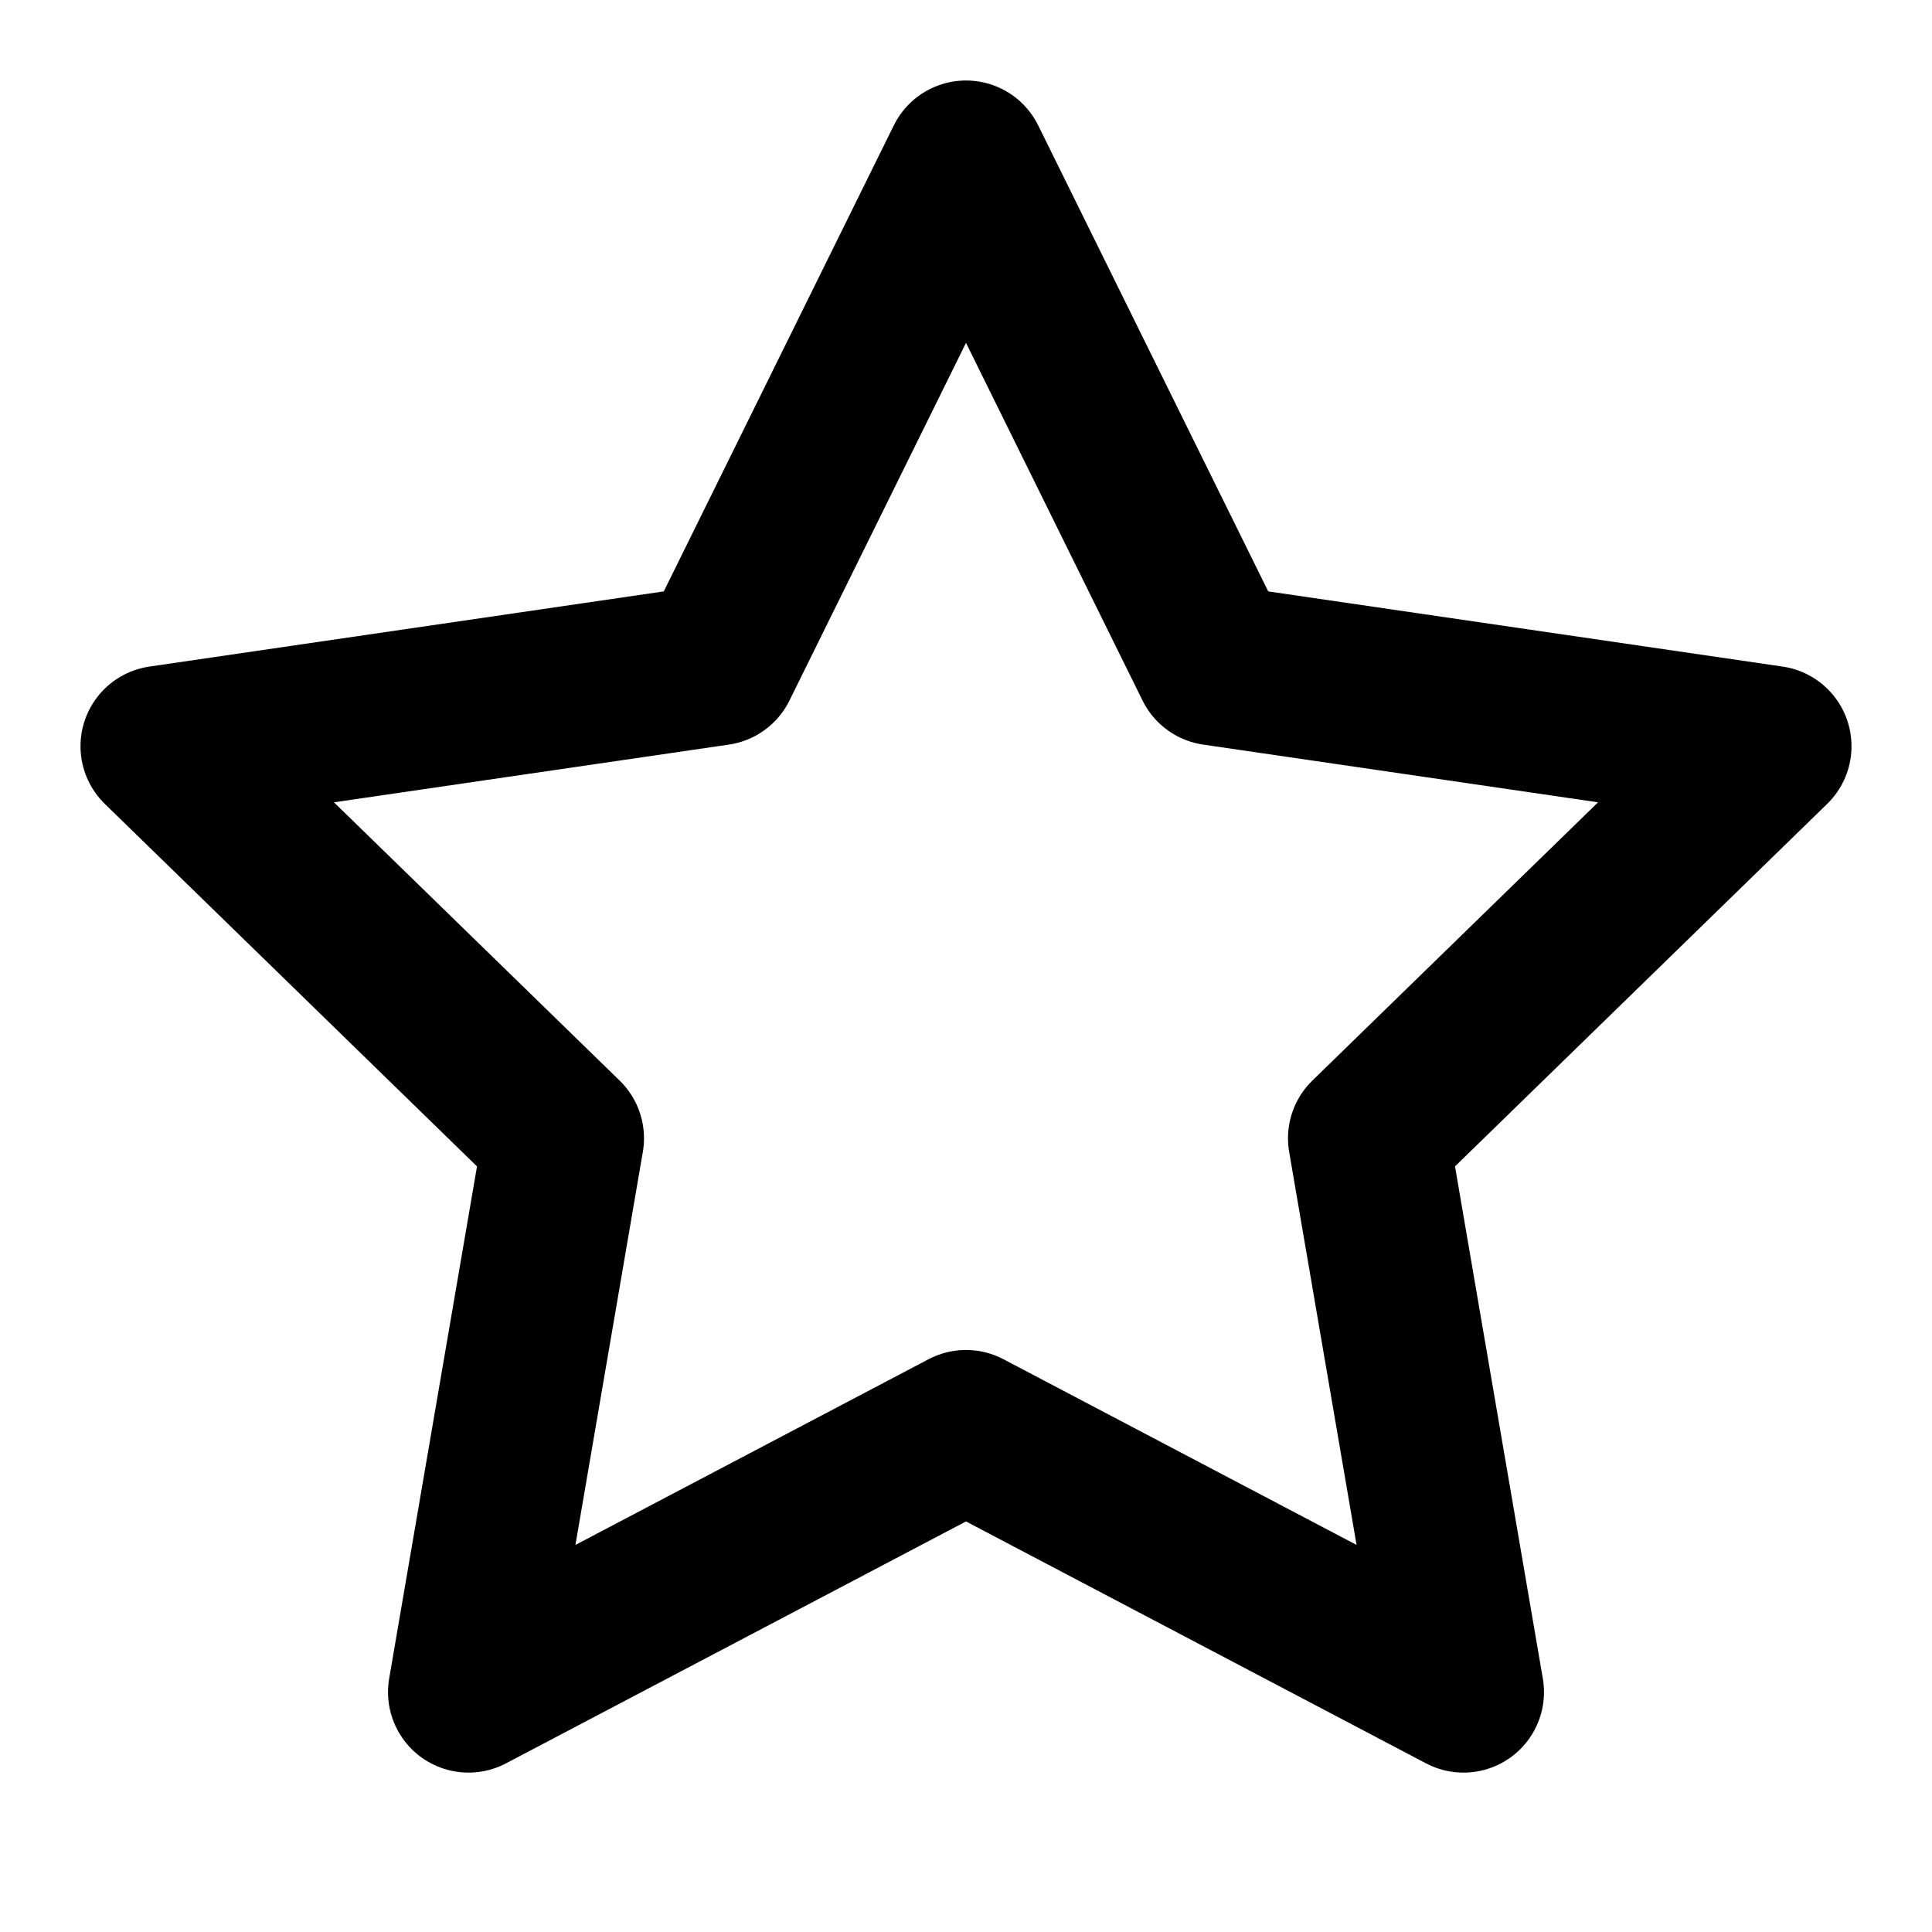
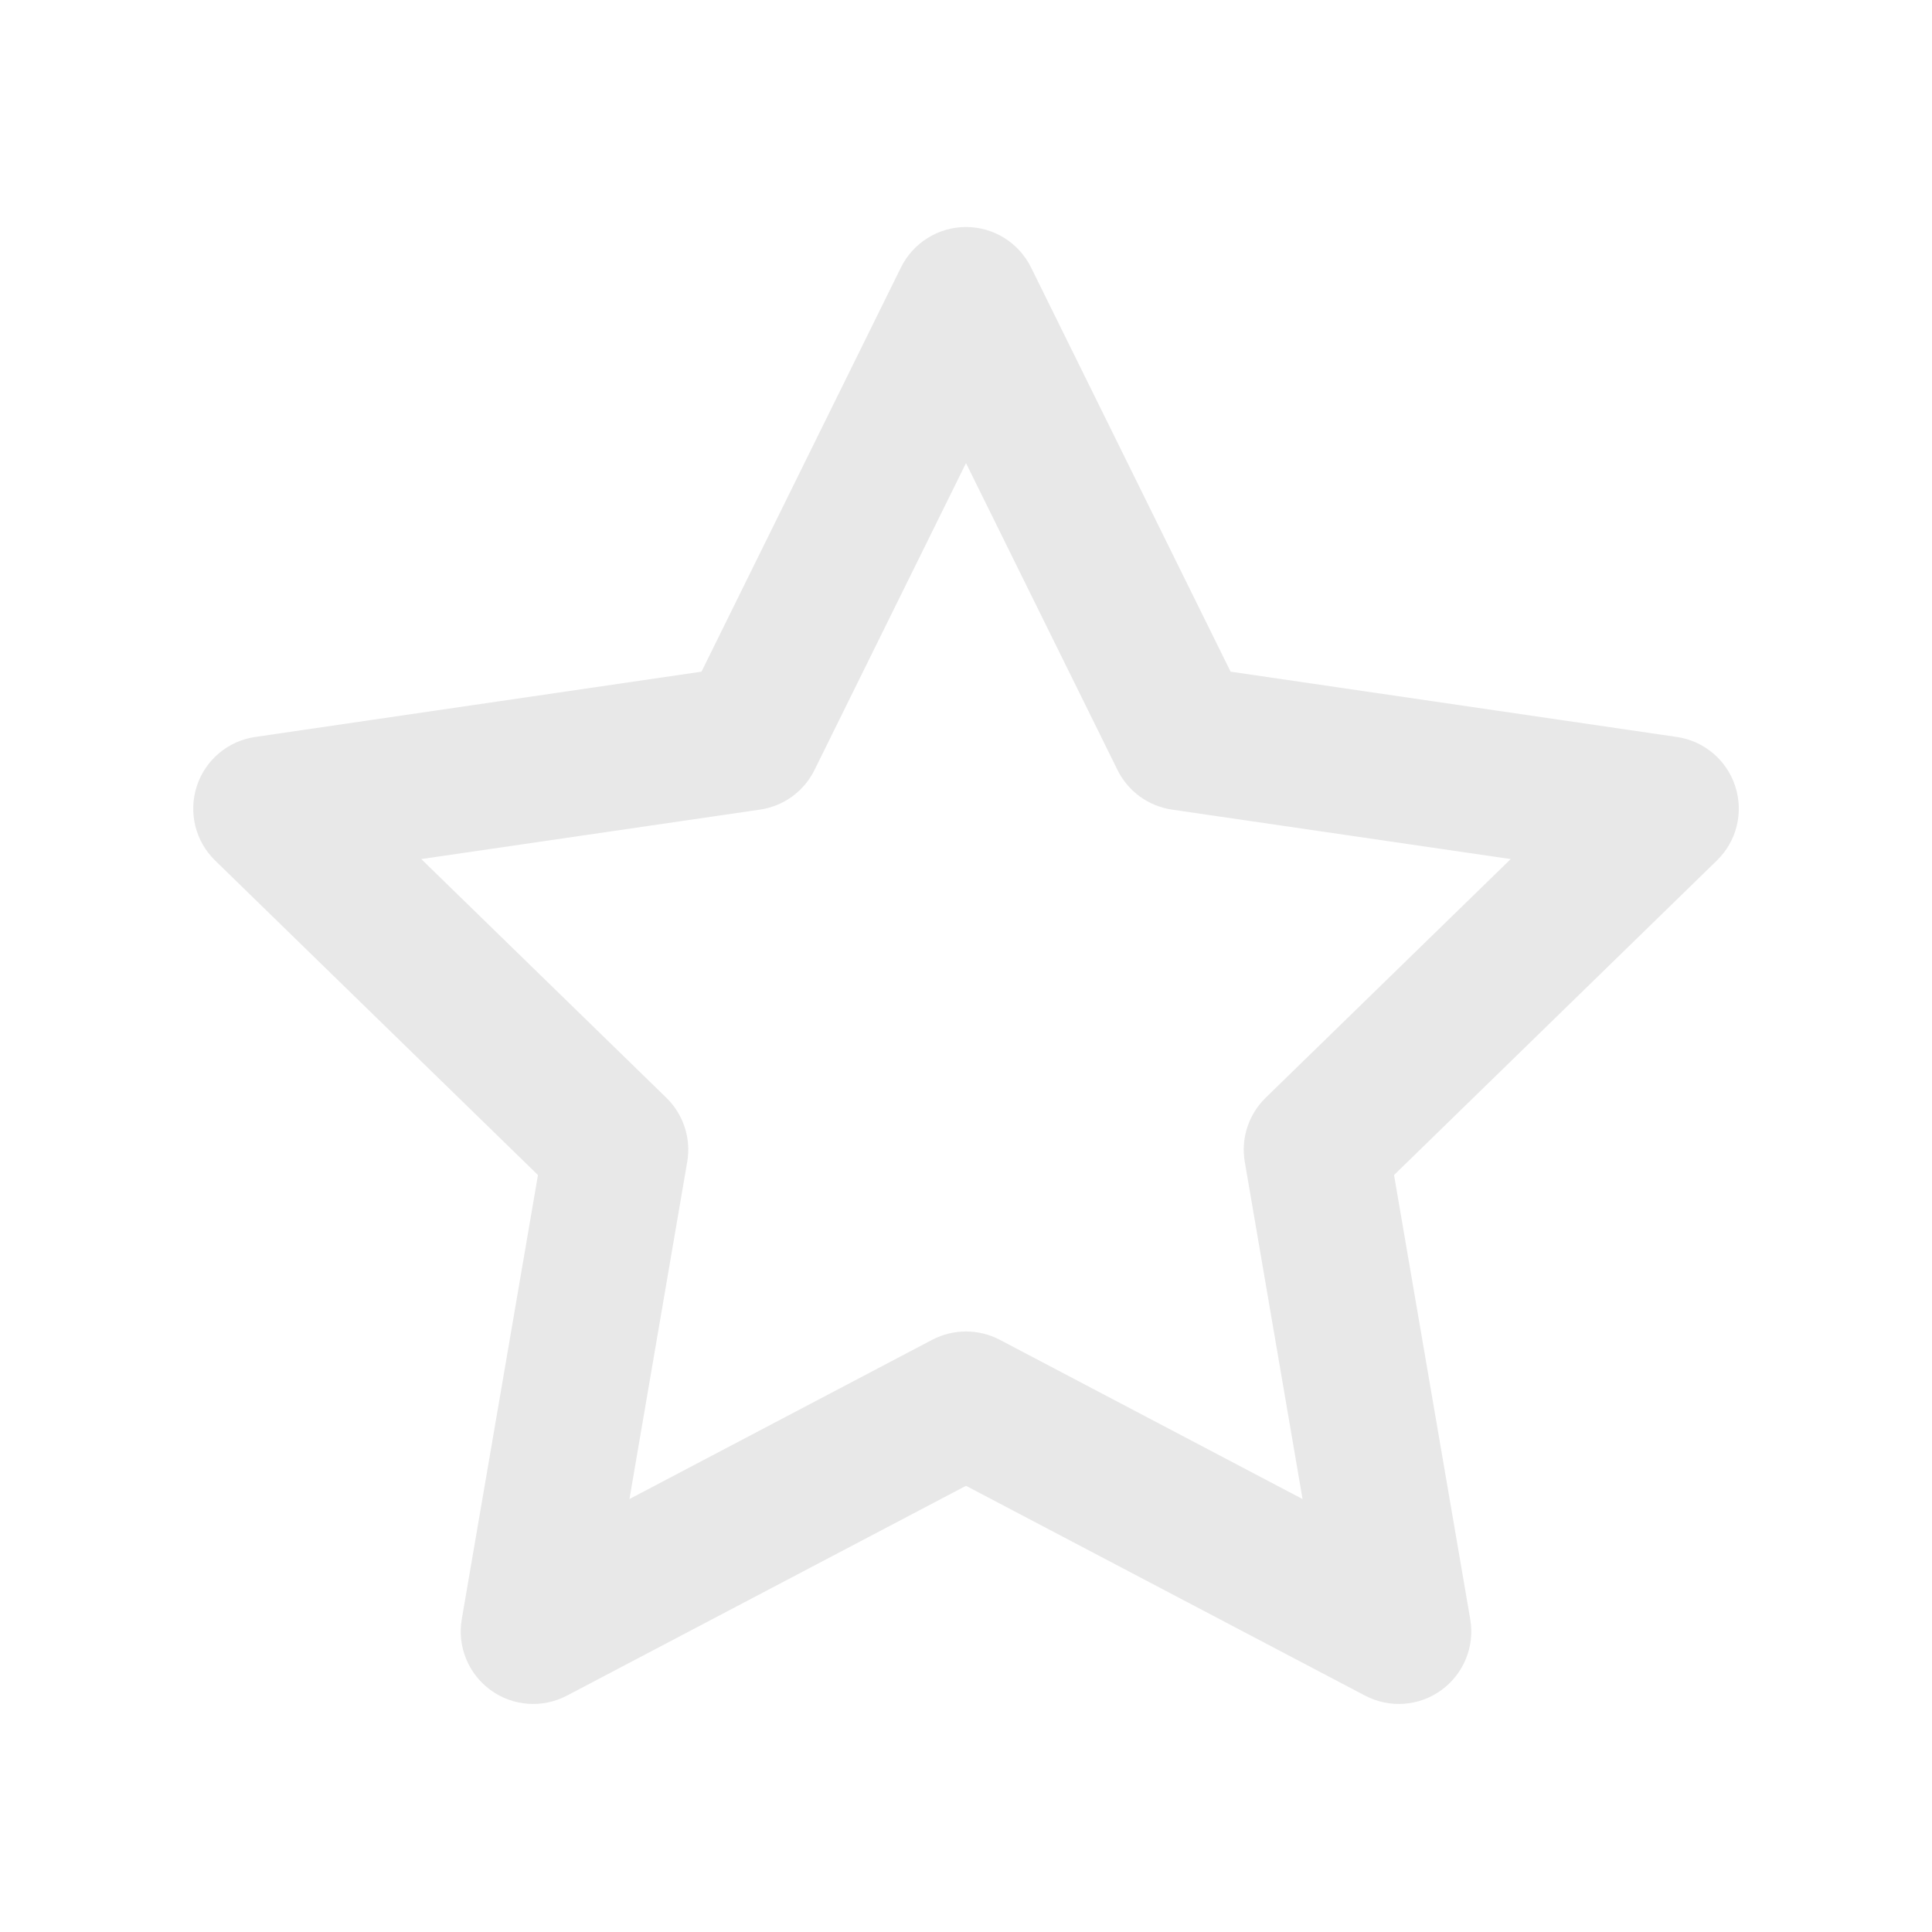
- <svg xmlns="http://www.w3.org/2000/svg" width="24" height="24" viewBox="0 0 24 24" fill="none" stroke="currentColor" stroke-width="2" stroke-linecap="round" stroke-linejoin="round" class="feather feather-star">
-   <polygon points="12 2 15.09 8.26 22 9.27 17 14.14 18.18 21.02 12 17.77 5.82 21.02 7 14.14 2 9.27 8.91 8.26 12 2" />
+ <svg xmlns="http://www.w3.org/2000/svg" width="20" height="20" viewBox="0 0 20 20" fill="none">
+   <path fill-rule="evenodd" clip-rule="evenodd" d="M10 2.35C10.286 2.35 10.546 2.512 10.673 2.768L12.739 6.953L17.358 7.629C17.641 7.67 17.875 7.868 17.963 8.139C18.052 8.411 17.978 8.709 17.773 8.908L14.431 12.164L15.22 16.763C15.268 17.044 15.152 17.328 14.921 17.496C14.69 17.664 14.384 17.686 14.131 17.553L10 15.381L5.869 17.553C5.616 17.686 5.31 17.664 5.079 17.496C4.848 17.328 4.732 17.044 4.78 16.763L5.569 12.164L2.227 8.908C2.022 8.709 1.949 8.411 2.037 8.139C2.125 7.868 2.359 7.67 2.642 7.629L7.262 6.953L9.327 2.768C9.454 2.512 9.715 2.35 10 2.35ZM10 4.794L8.432 7.97C8.323 8.192 8.112 8.345 7.868 8.381L4.361 8.893L6.898 11.364C7.075 11.537 7.156 11.785 7.114 12.028L6.516 15.518L9.651 13.869C9.869 13.755 10.131 13.755 10.349 13.869L13.484 15.518L12.886 12.028C12.844 11.785 12.925 11.537 13.102 11.364L15.639 8.893L12.132 8.381C11.888 8.345 11.677 8.192 11.568 7.97L10 4.794Z" fill="#E8E8E8" />
</svg>
